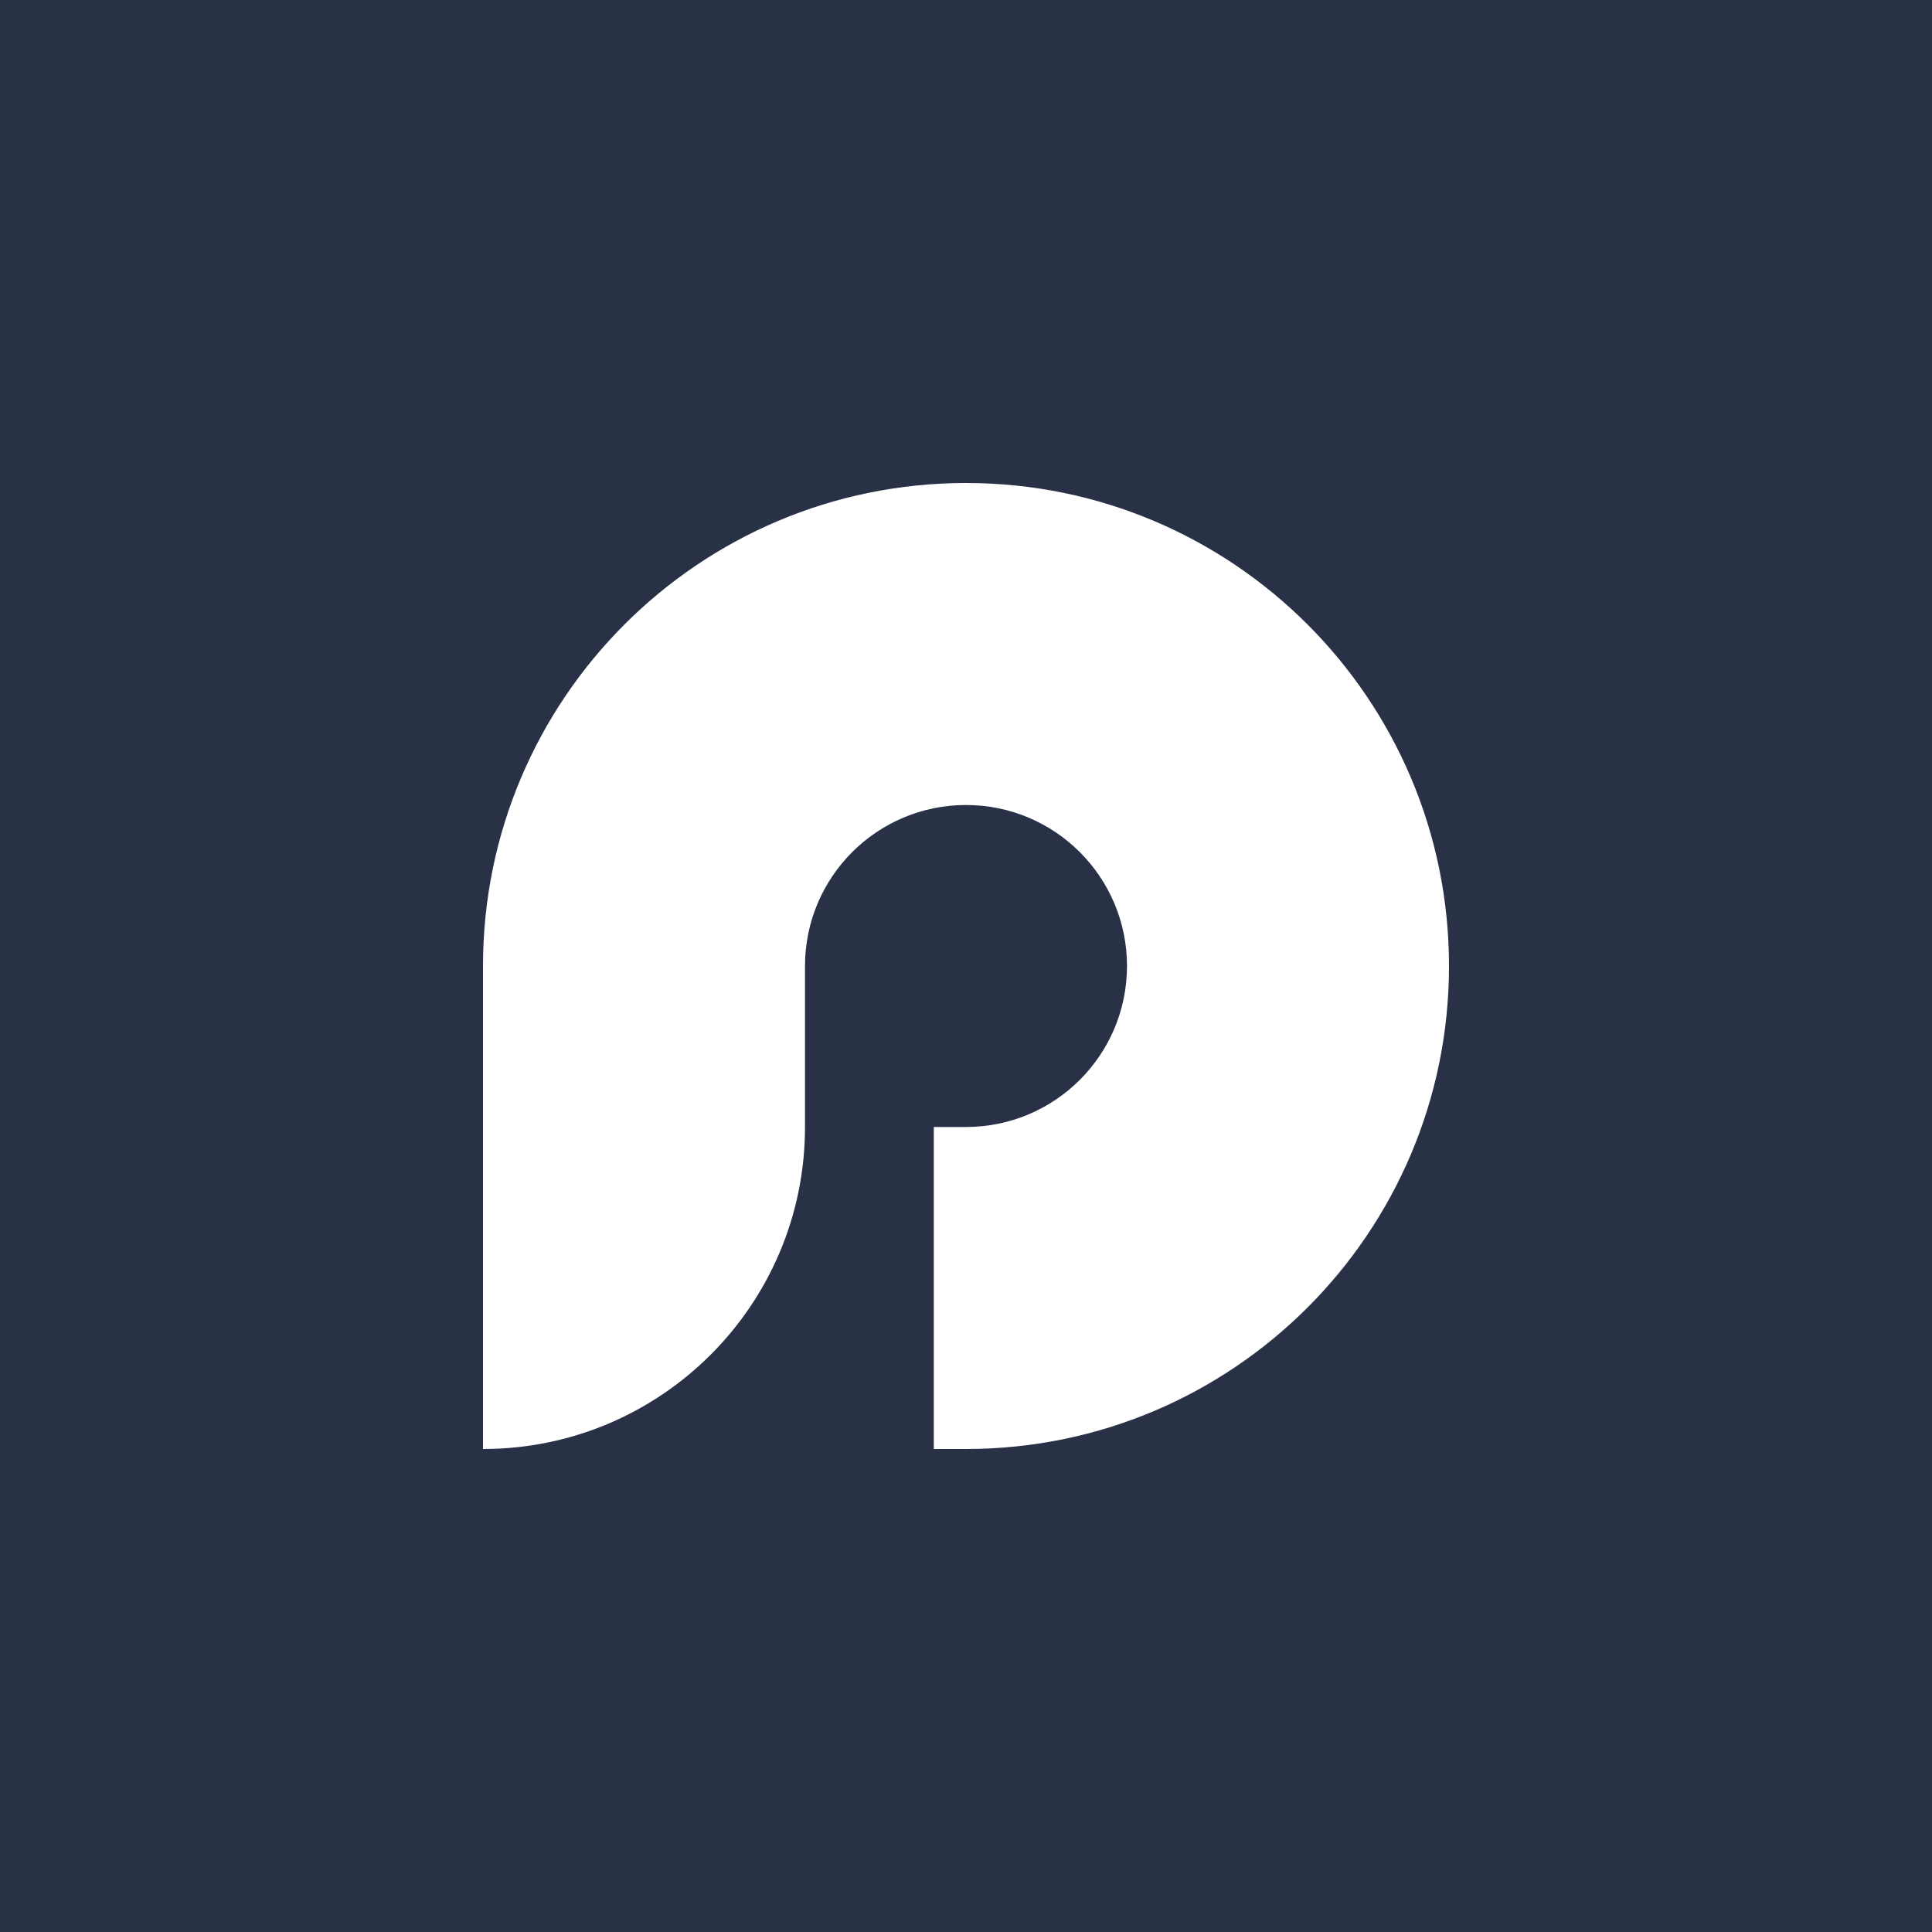
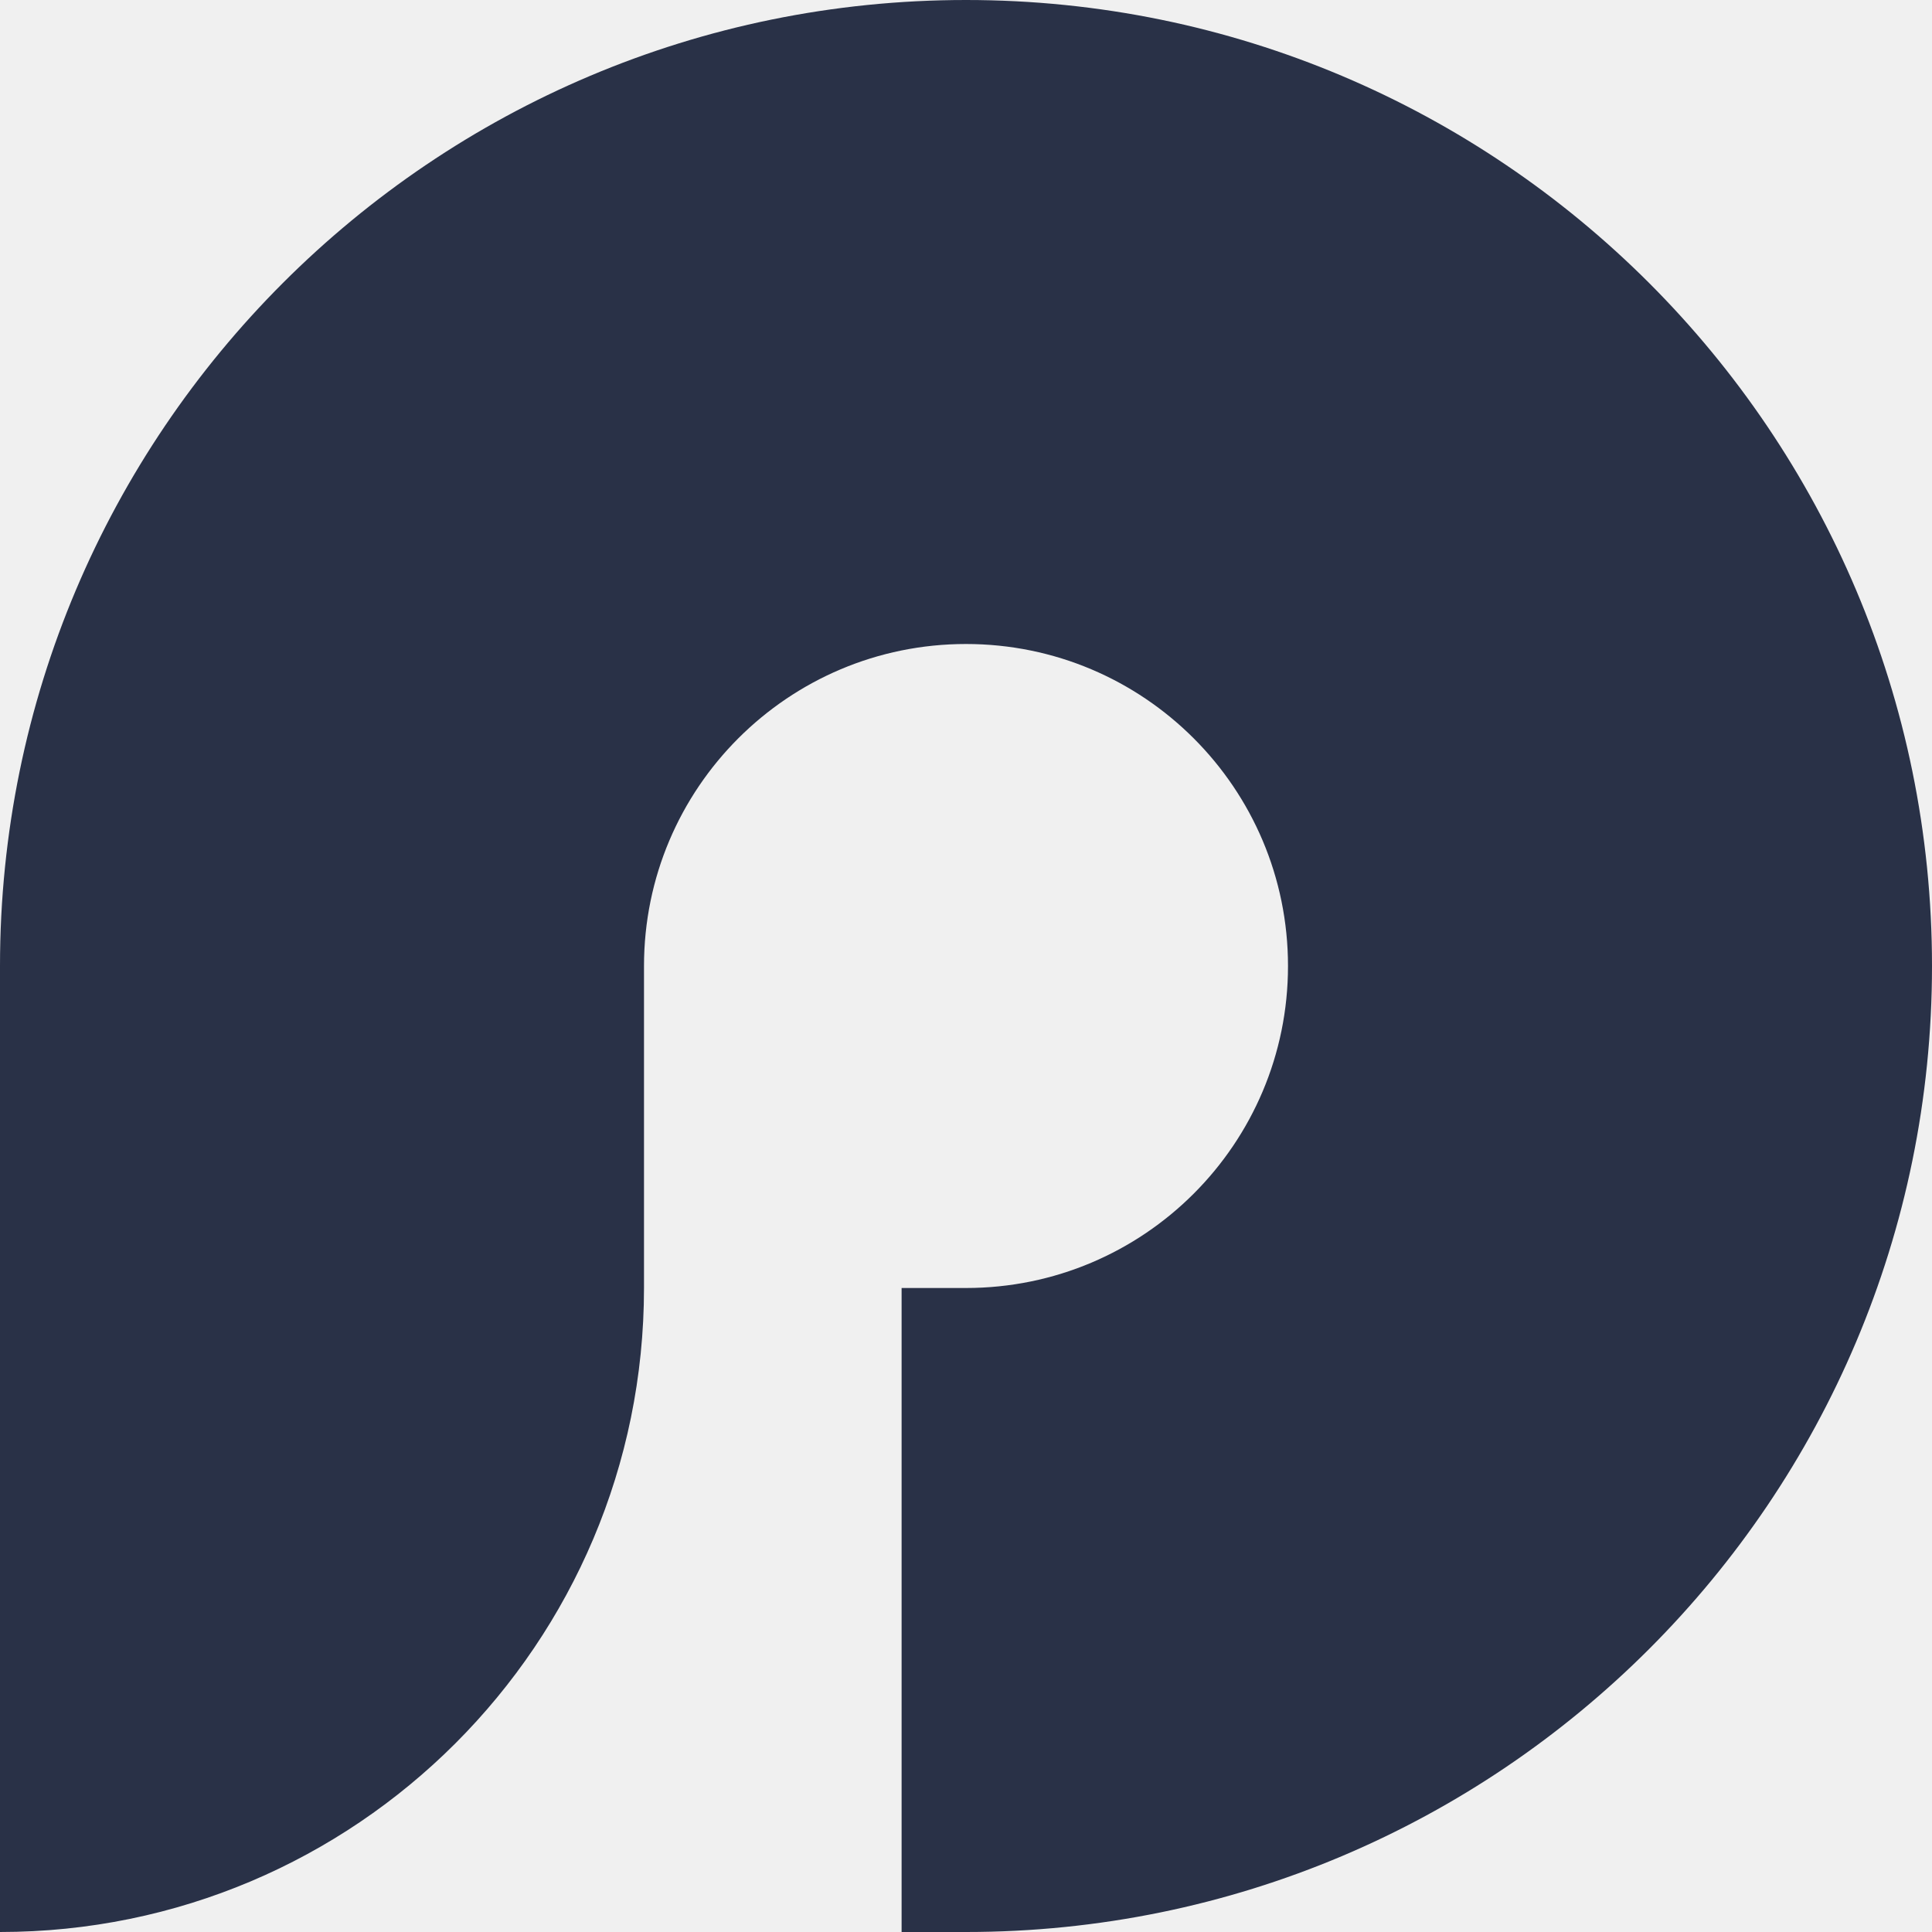
- <svg xmlns="http://www.w3.org/2000/svg" width="600" height="600" viewBox="0 0 600 600" fill="none">
-   <rect width="600" height="600" fill="#293147" />
-   <path fill-rule="evenodd" clip-rule="evenodd" d="M300 450C382.843 450 450 382.843 450 300C450 217.157 382.843 150 300 150C217.157 150 150 217.157 150 300V350V450C205.228 450 250 405.229 250 350V300C250 272.386 272.386 250 300 250C327.614 250 350 272.386 350 300C350 327.614 327.614 350 300 350H290V450H300Z" fill="white" />
+ <svg xmlns="http://www.w3.org/2000/svg" width="300" height="300" viewBox="0 0 300 300" fill="none">
+   <path fill-rule="evenodd" clip-rule="evenodd" d="M150 300C232.843 300 300 232.843 300 150C300 67.157 232.843 0 150 0C67.157 0 0 67.157 0 150V200V300C55.228 300 100 255.229 100 200V150C100 122.386 122.386 100 150 100C177.614 100 200 122.386 200 150C200 177.614 177.614 200 150 200H140V300H150Z" fill="#293147" />
</svg>
